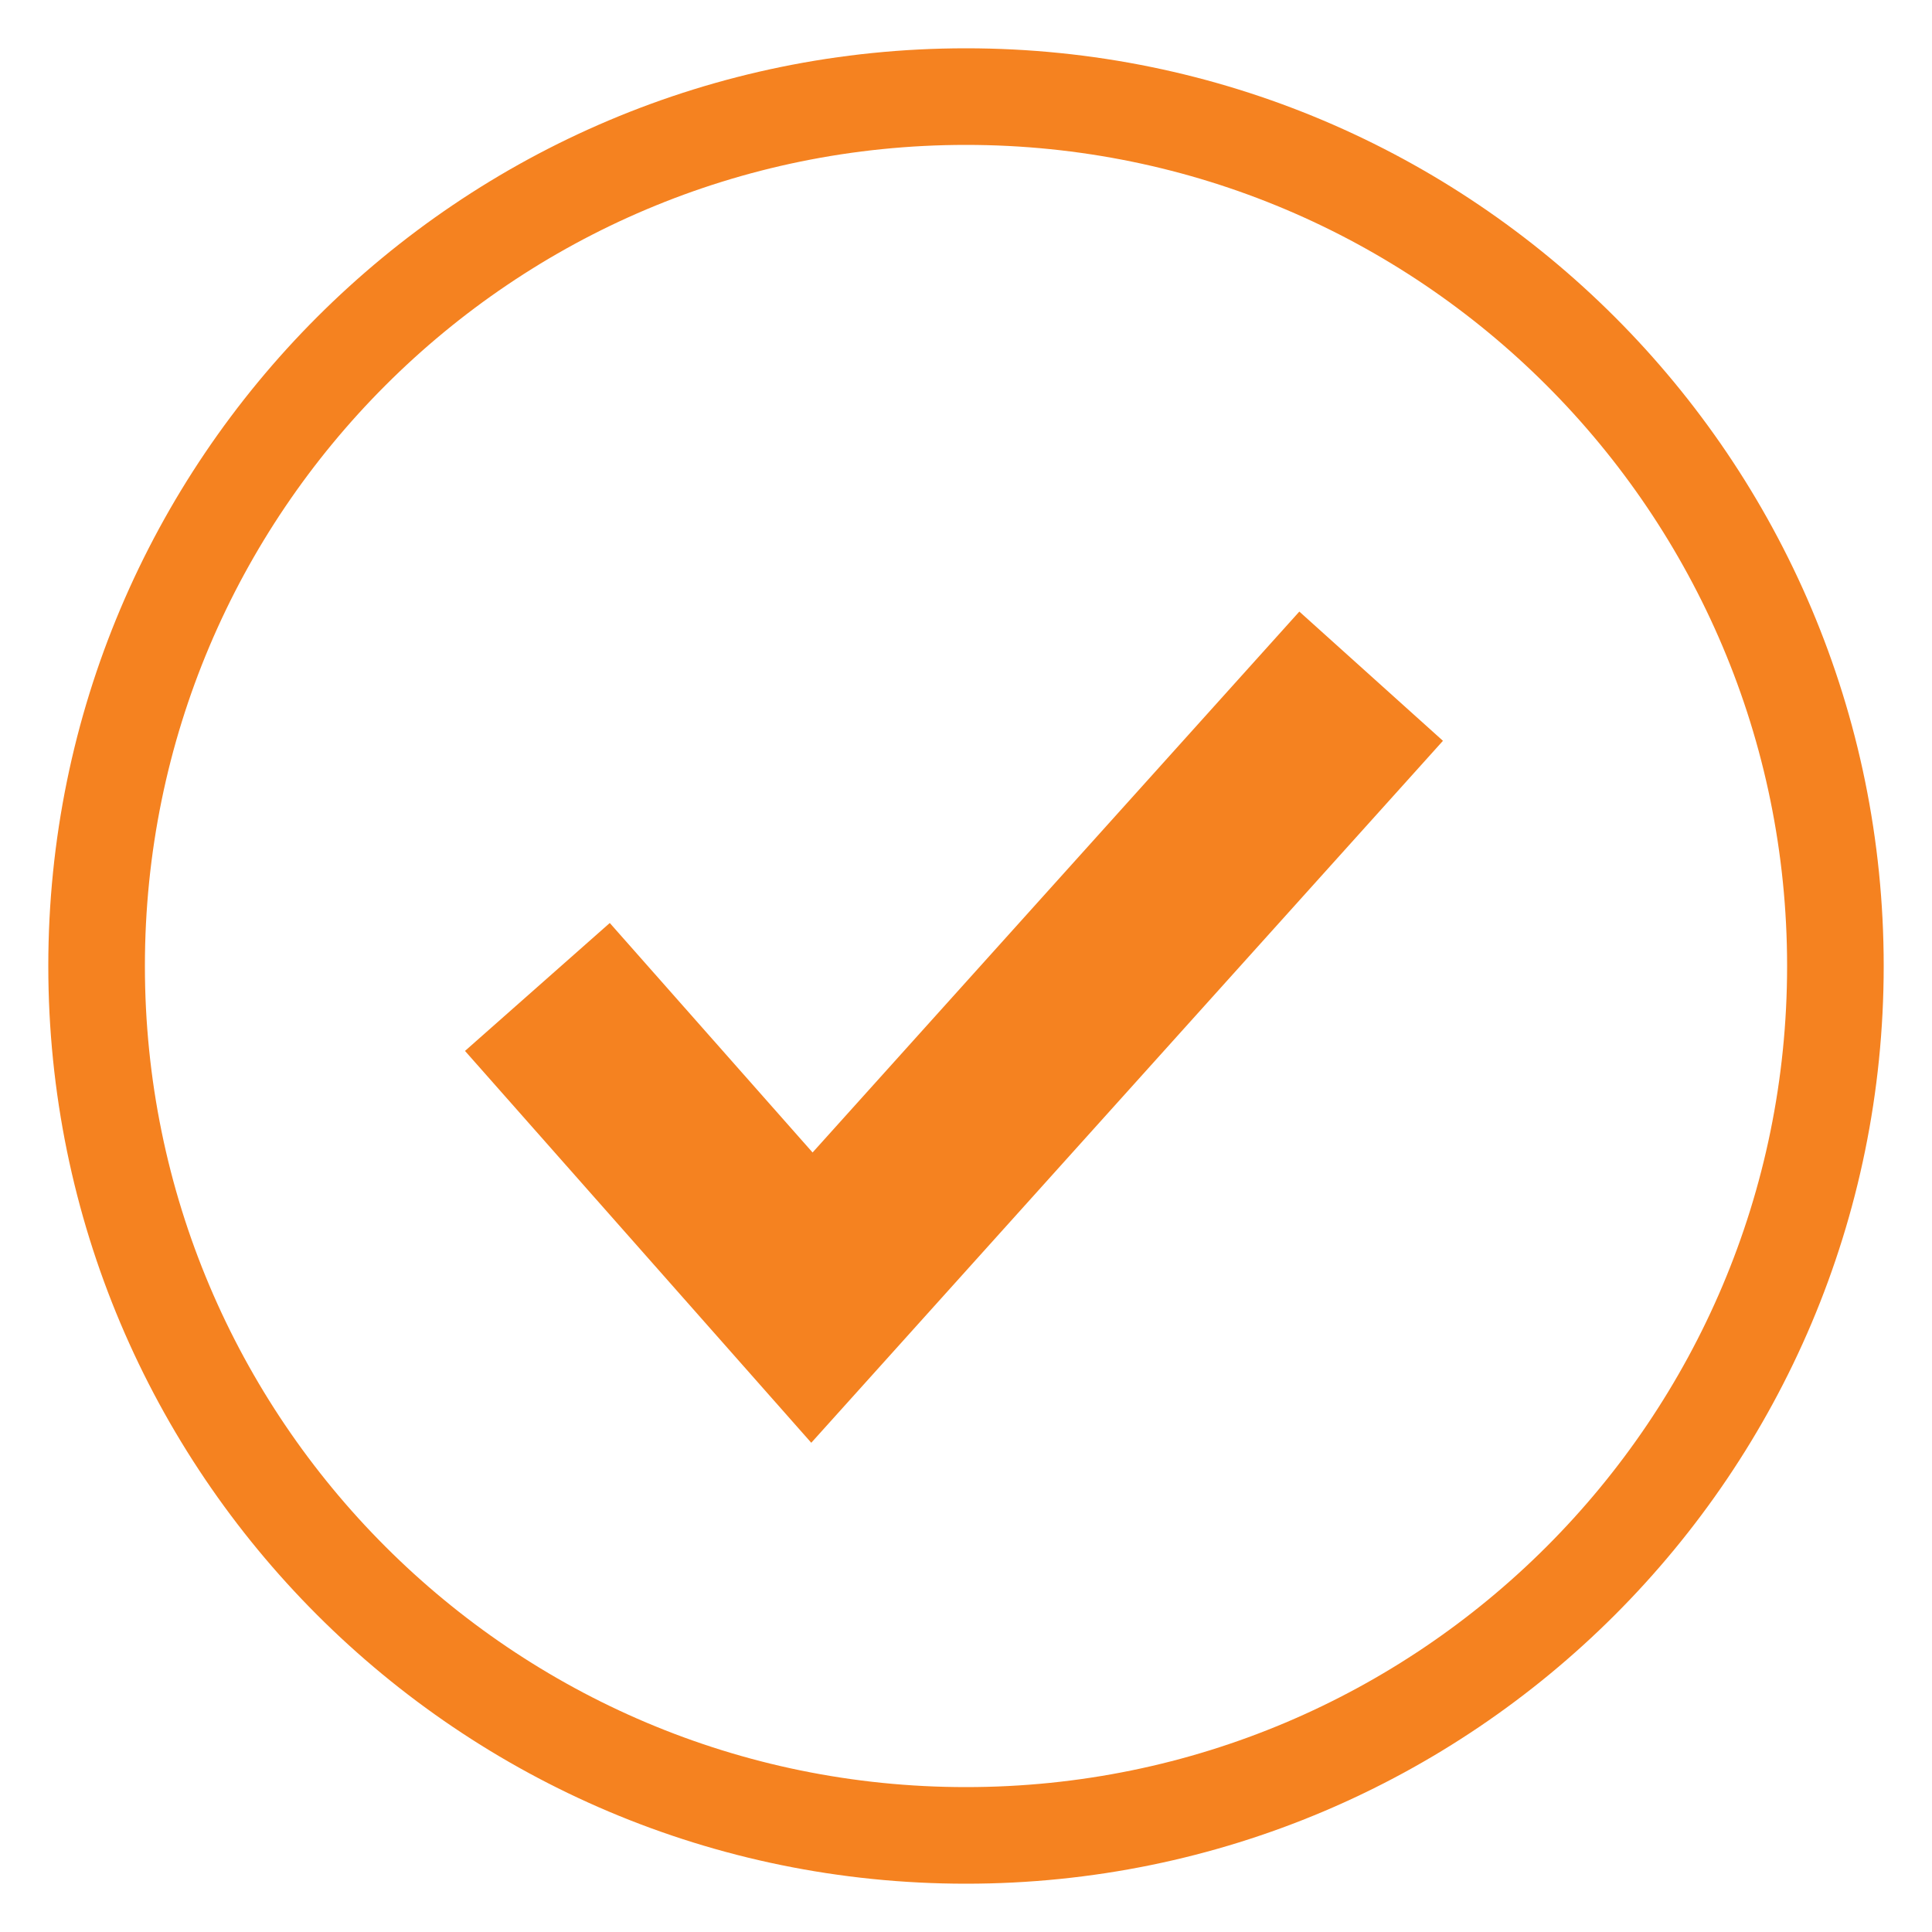
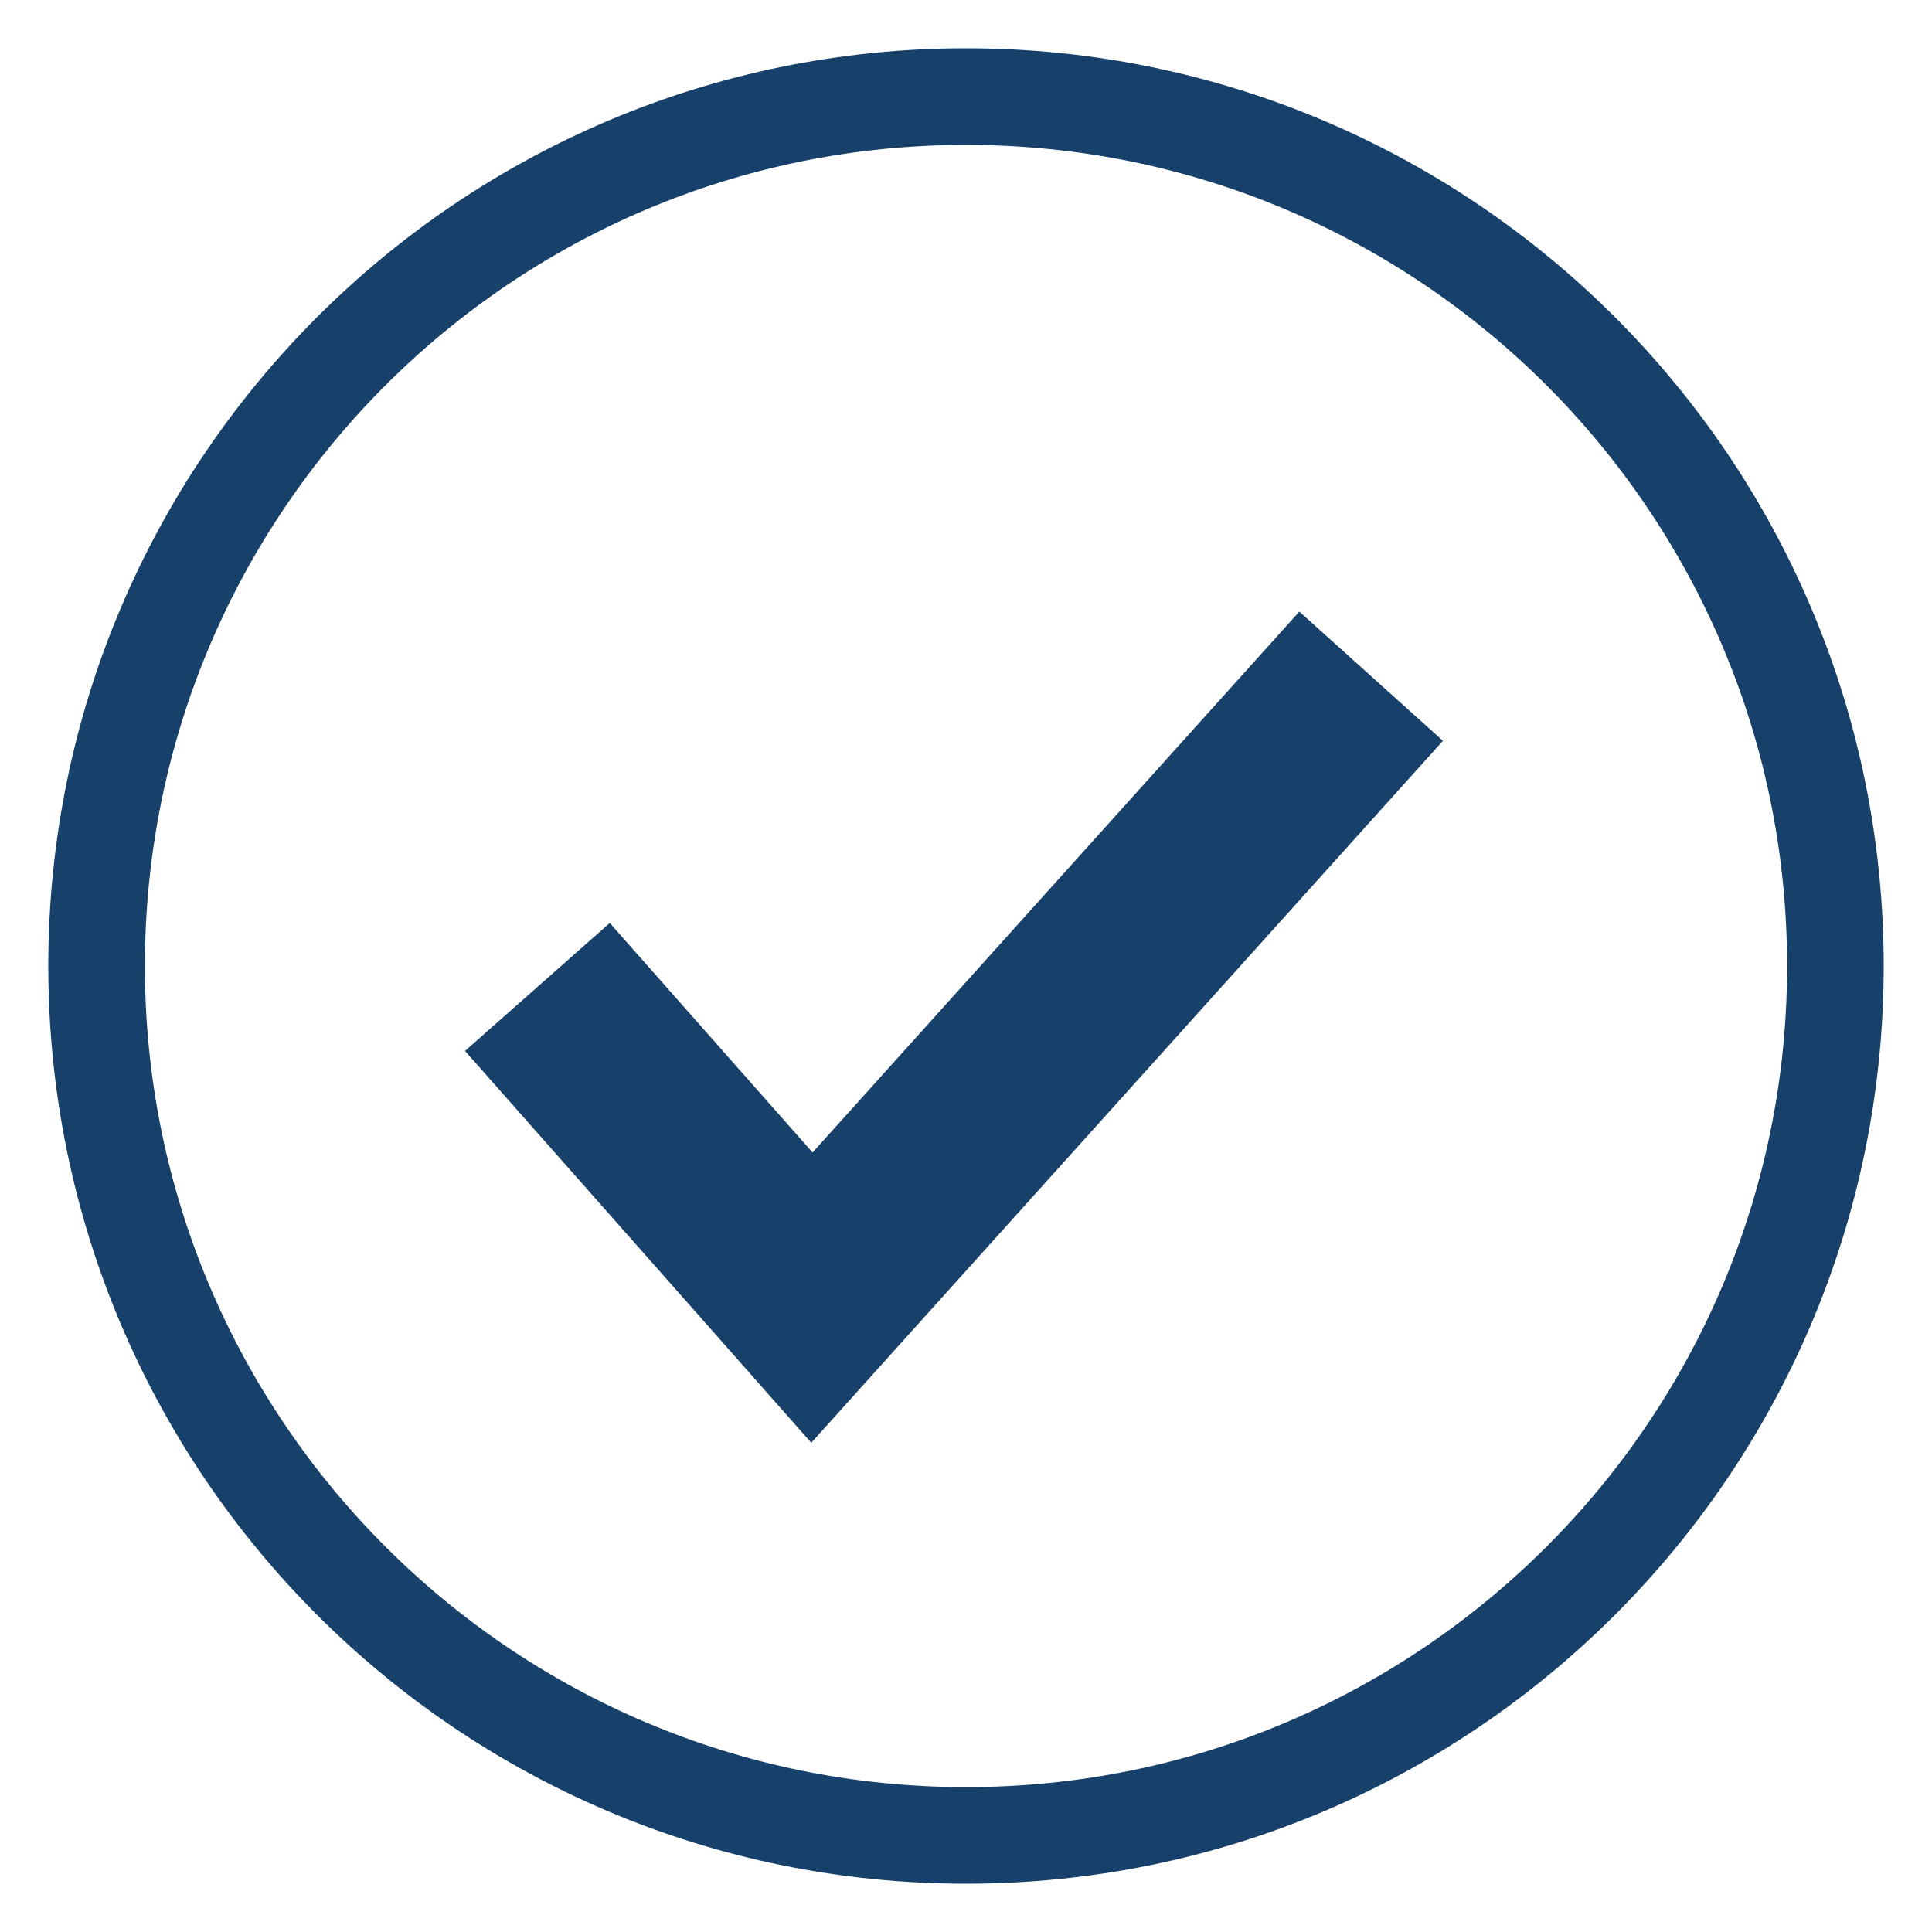
<svg xmlns="http://www.w3.org/2000/svg" width="20px" height="20px" viewBox="0 0 20 20" version="1.1">
  <defs />
  <g id="Page-1" stroke="none" stroke-width="1" fill="none" fill-rule="evenodd">
-     <g id="V8-a-Copy-3" transform="translate(-29, -148)" stroke="#F58220">
+     <g id="V8-a-Copy-3" transform="translate(-29, -148)" stroke="#17406b">
      <g id="Group-2" transform="translate(30, 149)">
        <circle id="Oval" cx="9" cy="9" r="9" />
        <polyline id="Path-4" stroke-width="2" points="4.563 9.217 7.405 12.433 13.194 6" />
      </g>
    </g>
  </g>
</svg>
